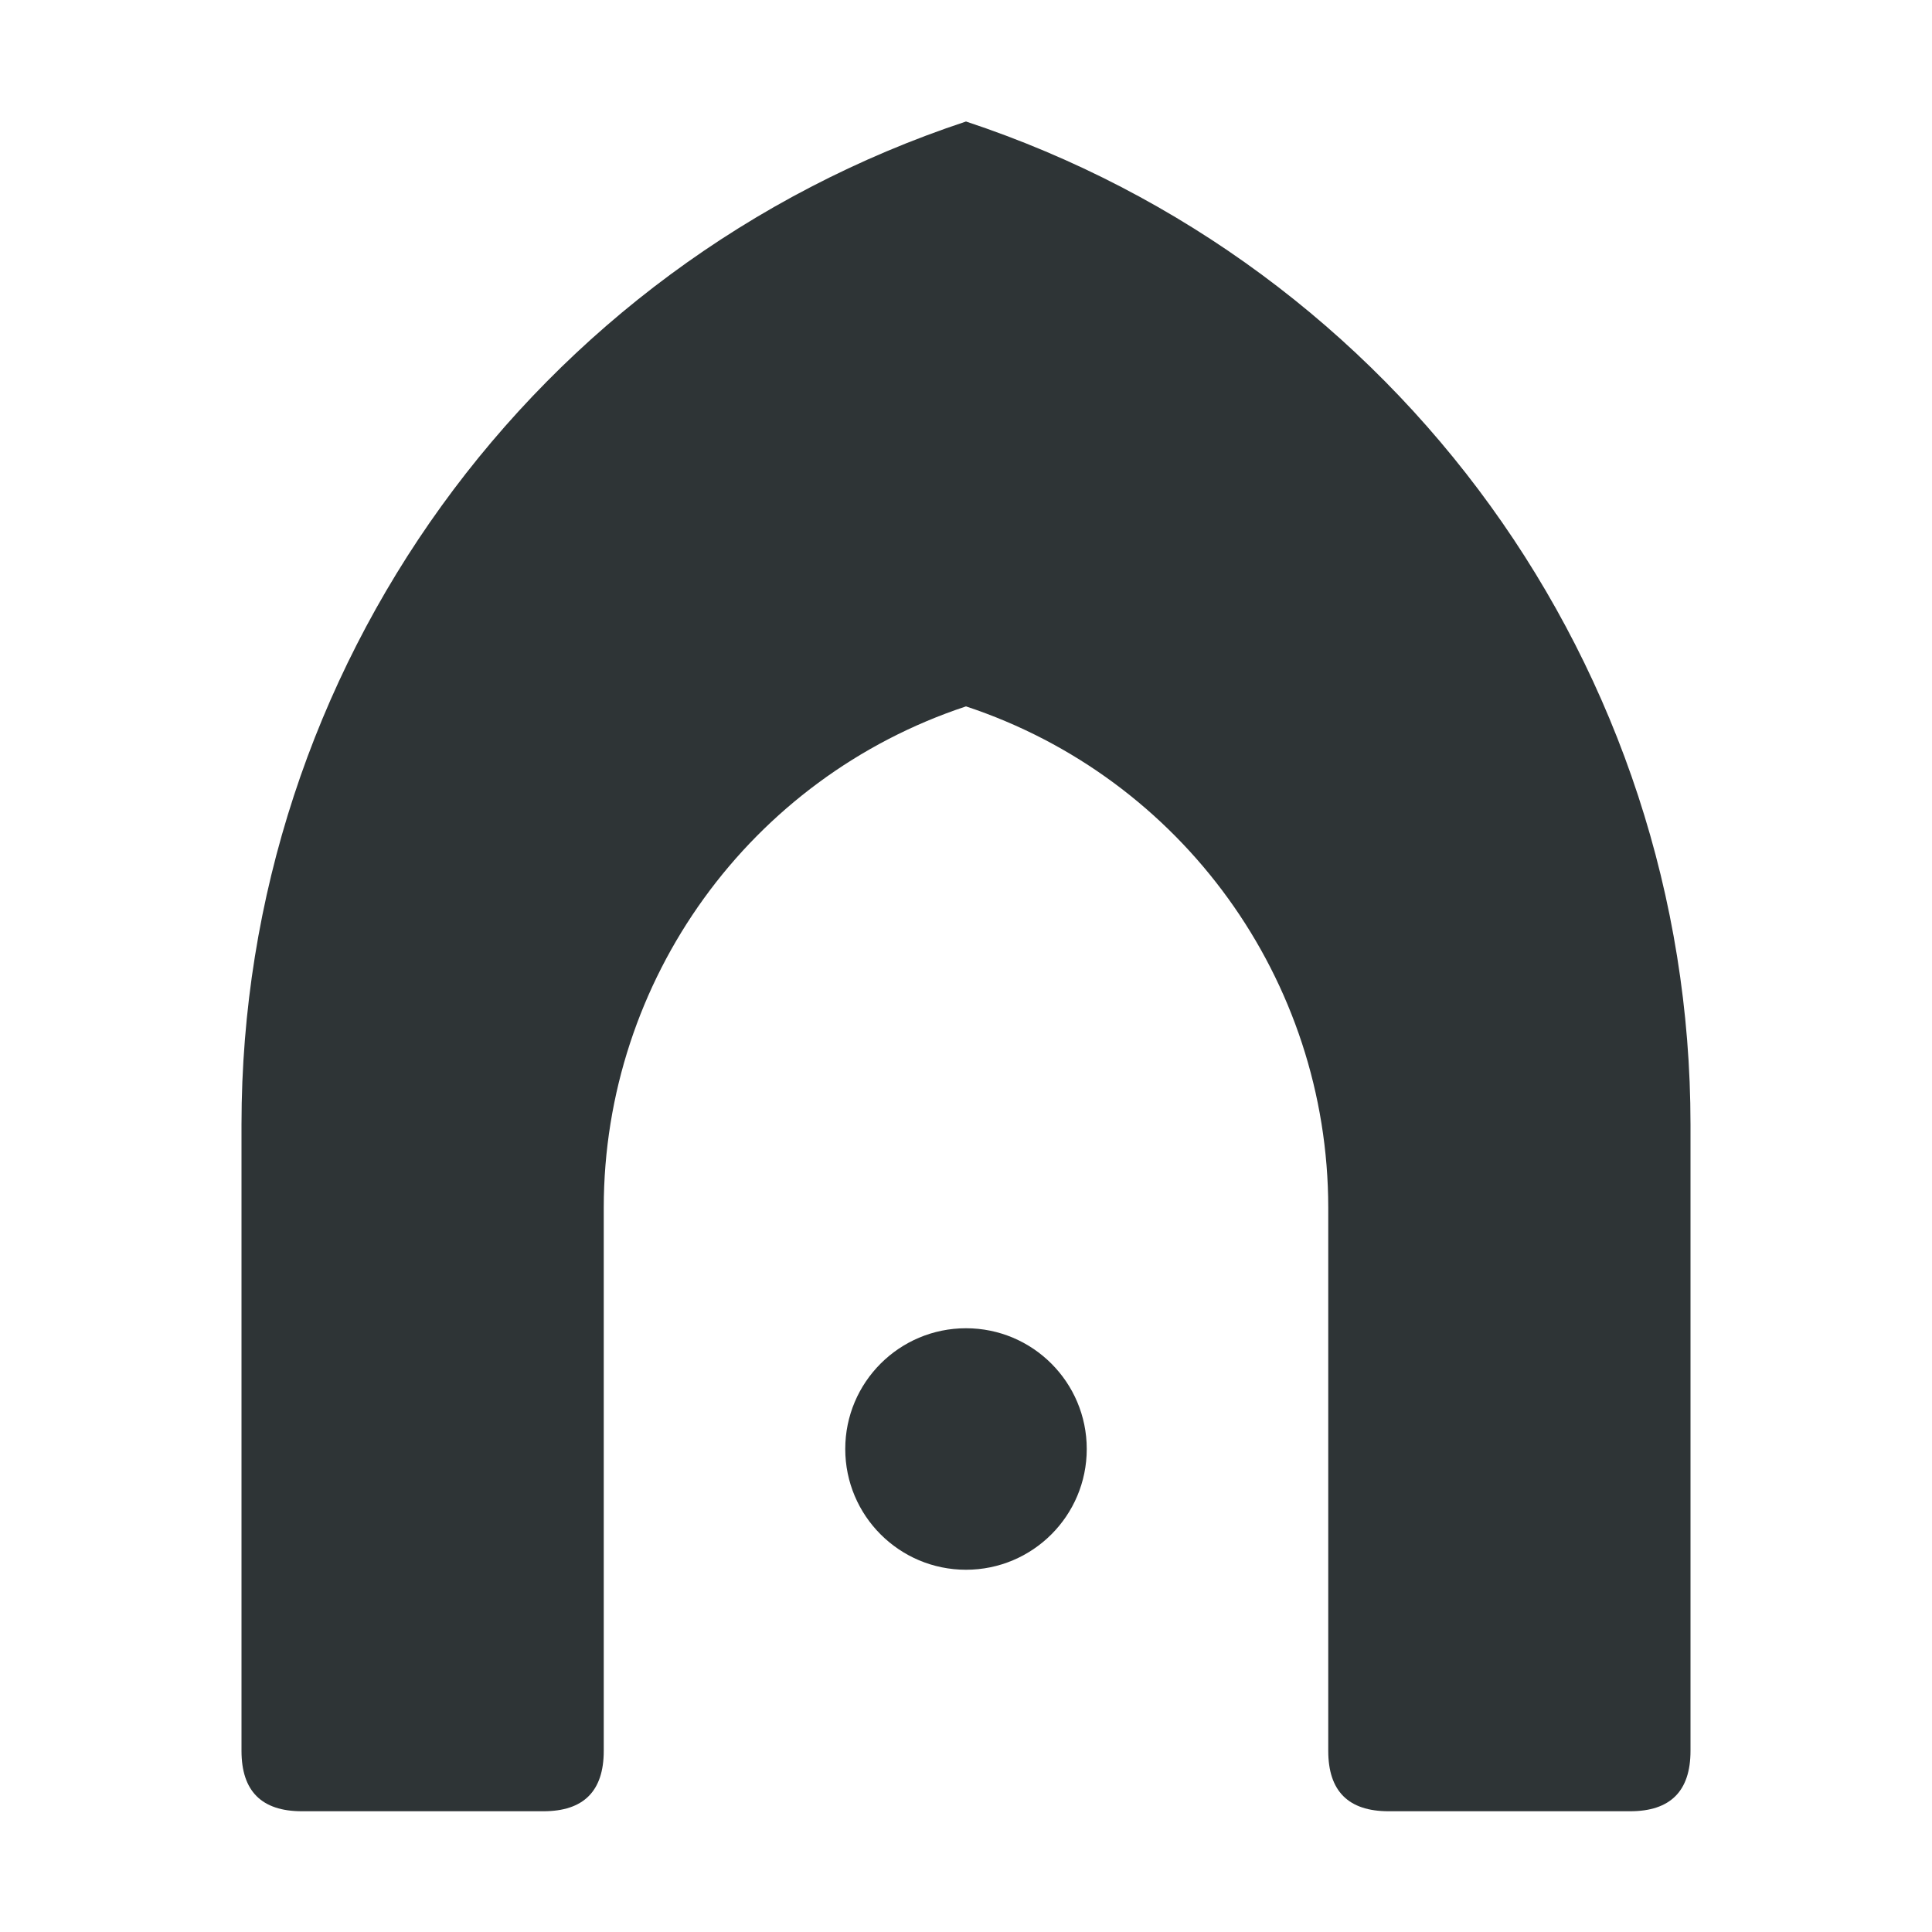
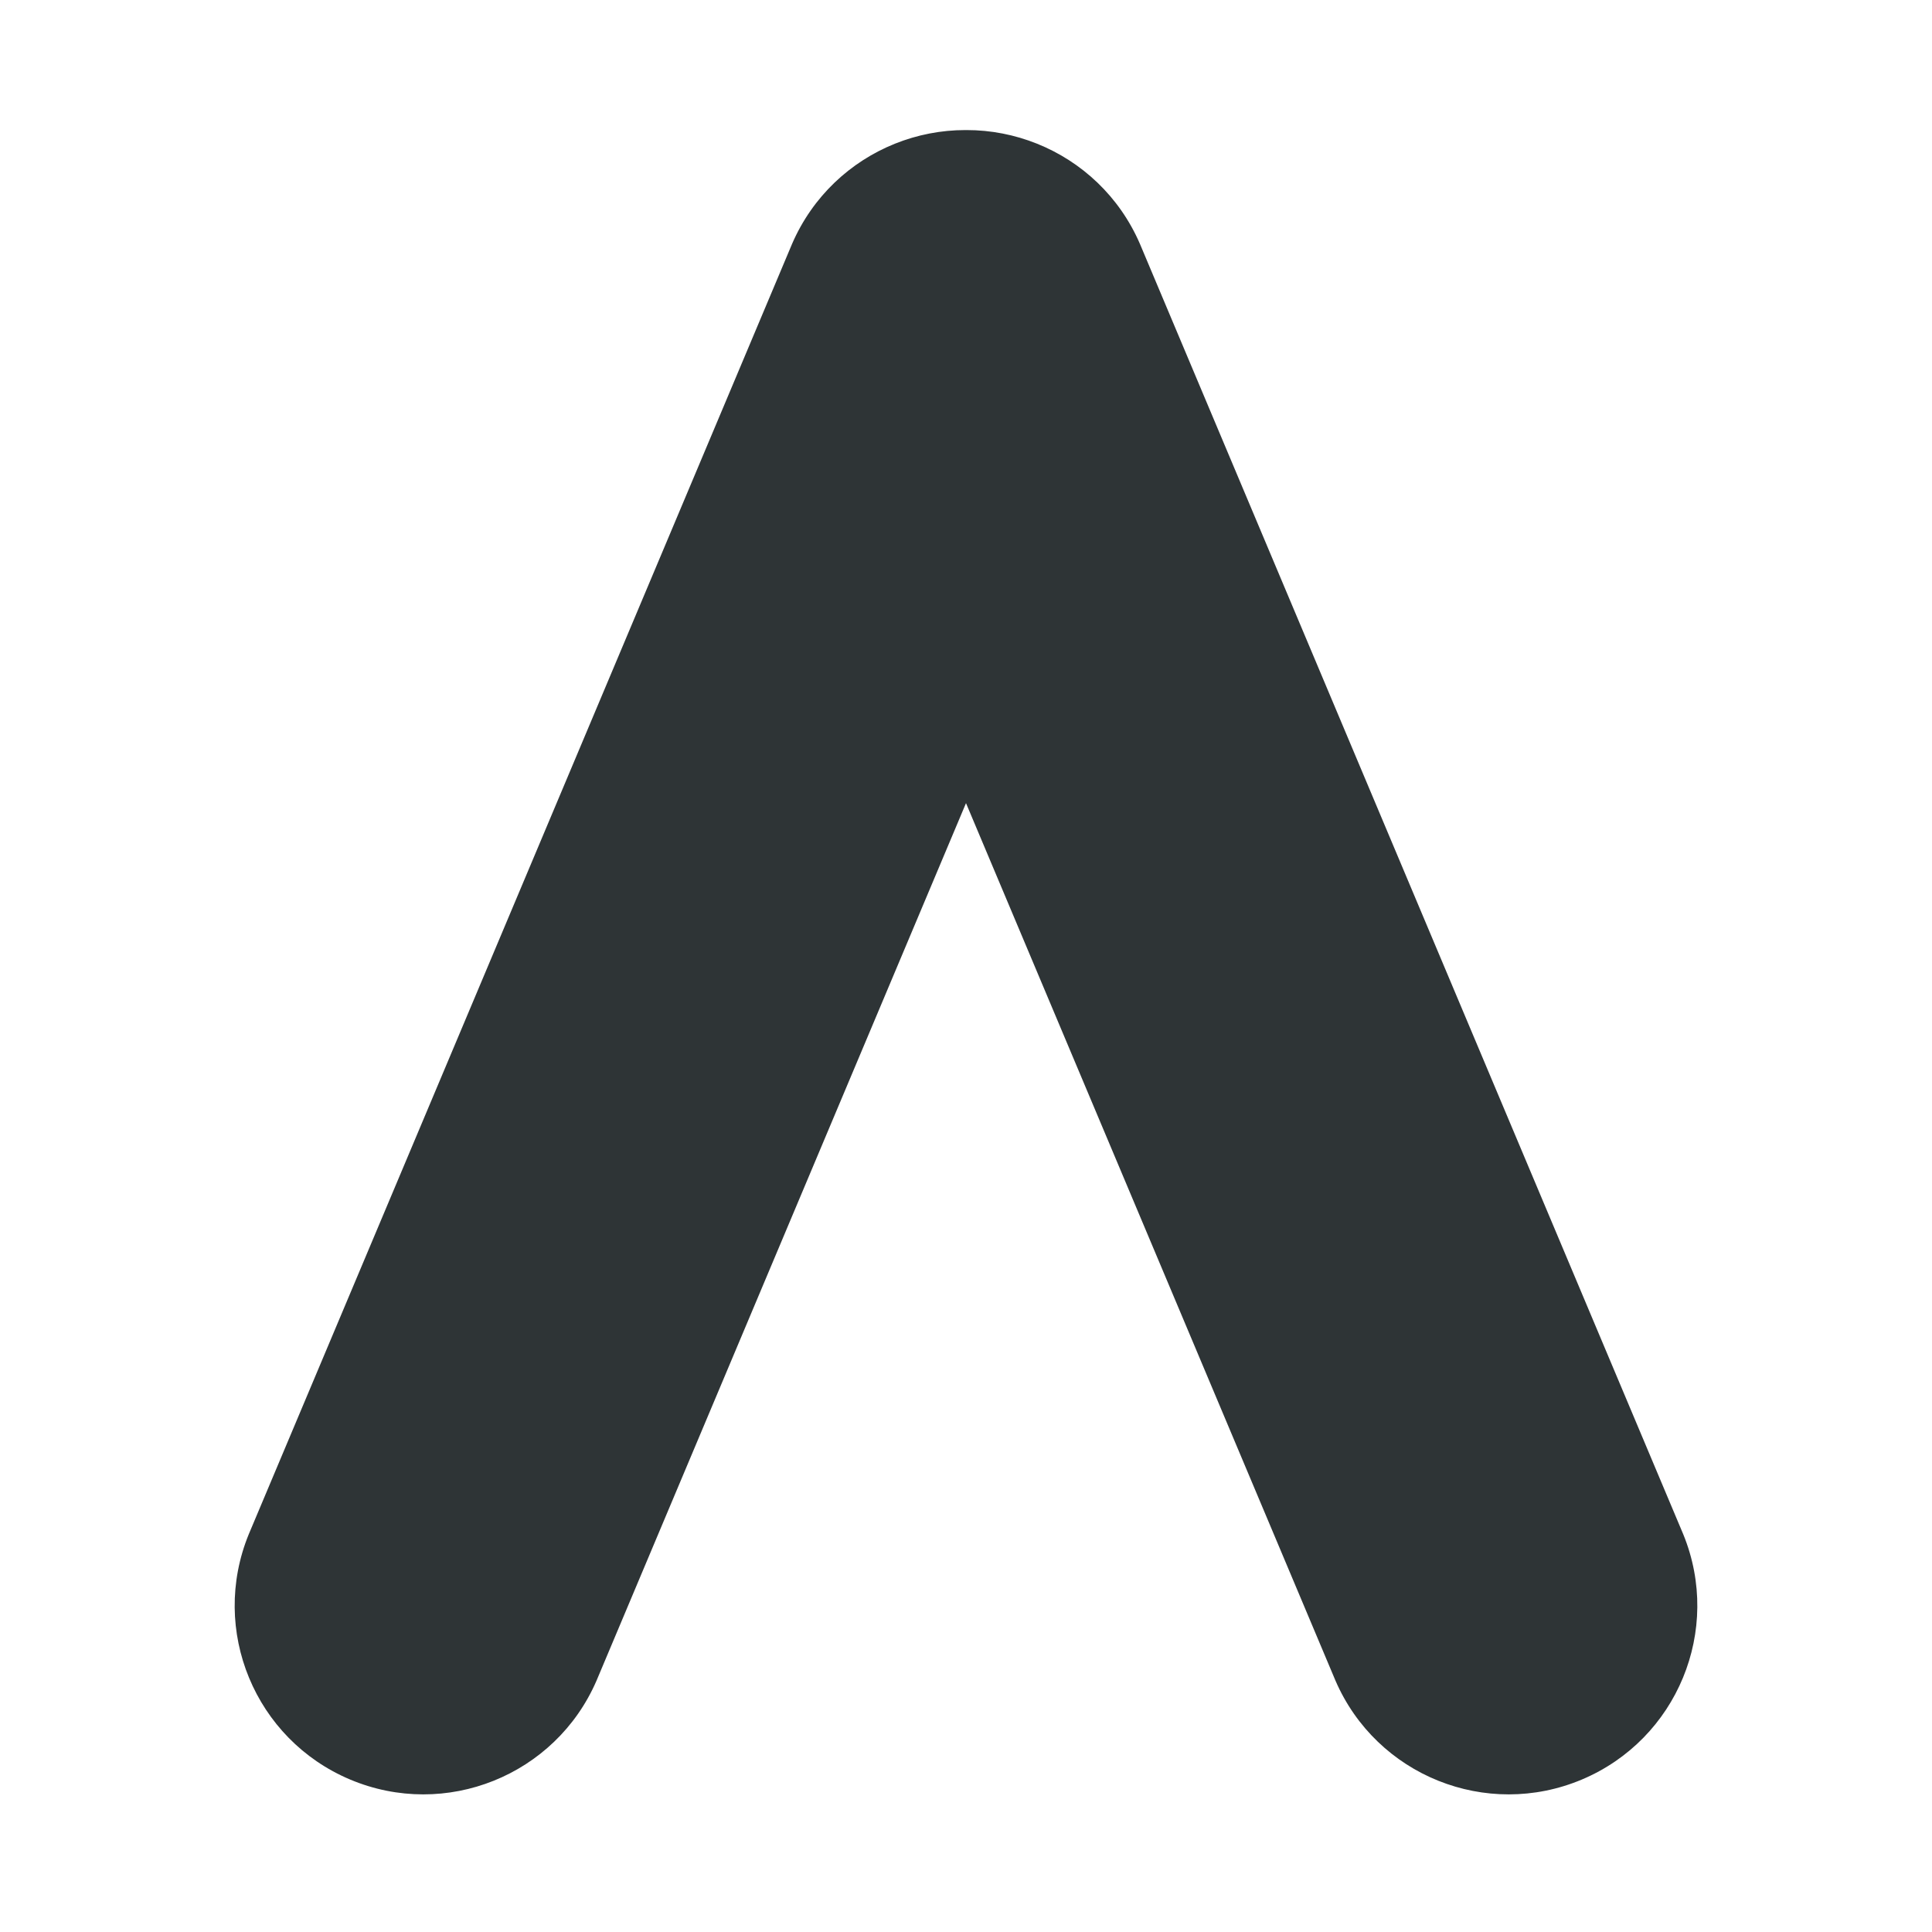
<svg xmlns="http://www.w3.org/2000/svg" width="16" height="16" viewBox="0 0 256 256">
-   <path fill="#2e3436" d="M32 149A140 140 0 0 1 128 16.1A140 140 0 0 1 224 149V232Q224 240 216 240H184Q176 240 176 232V160A70 70 0 0 0 128 93.6A70 70 0 0 0 80 160V232Q80 240 72 240H40Q32 240 32 232Z" />
-   <circle fill="#2e3436" cx="128" cy="192" r="16" />
+   <path fill="#2e3436" d="M79.04 222.7L151.04 51.7A25 25 0 0 0 104.96 32.3L32.96 203.3A25 25 0 0 0 79.04 222.7ZM104.96 51.7L176.96 222.7A25 25 0 0 0 223.04 203.3L151.04 32.3A25 25 0 0 0 104.96 51.7Z" />
</svg>
